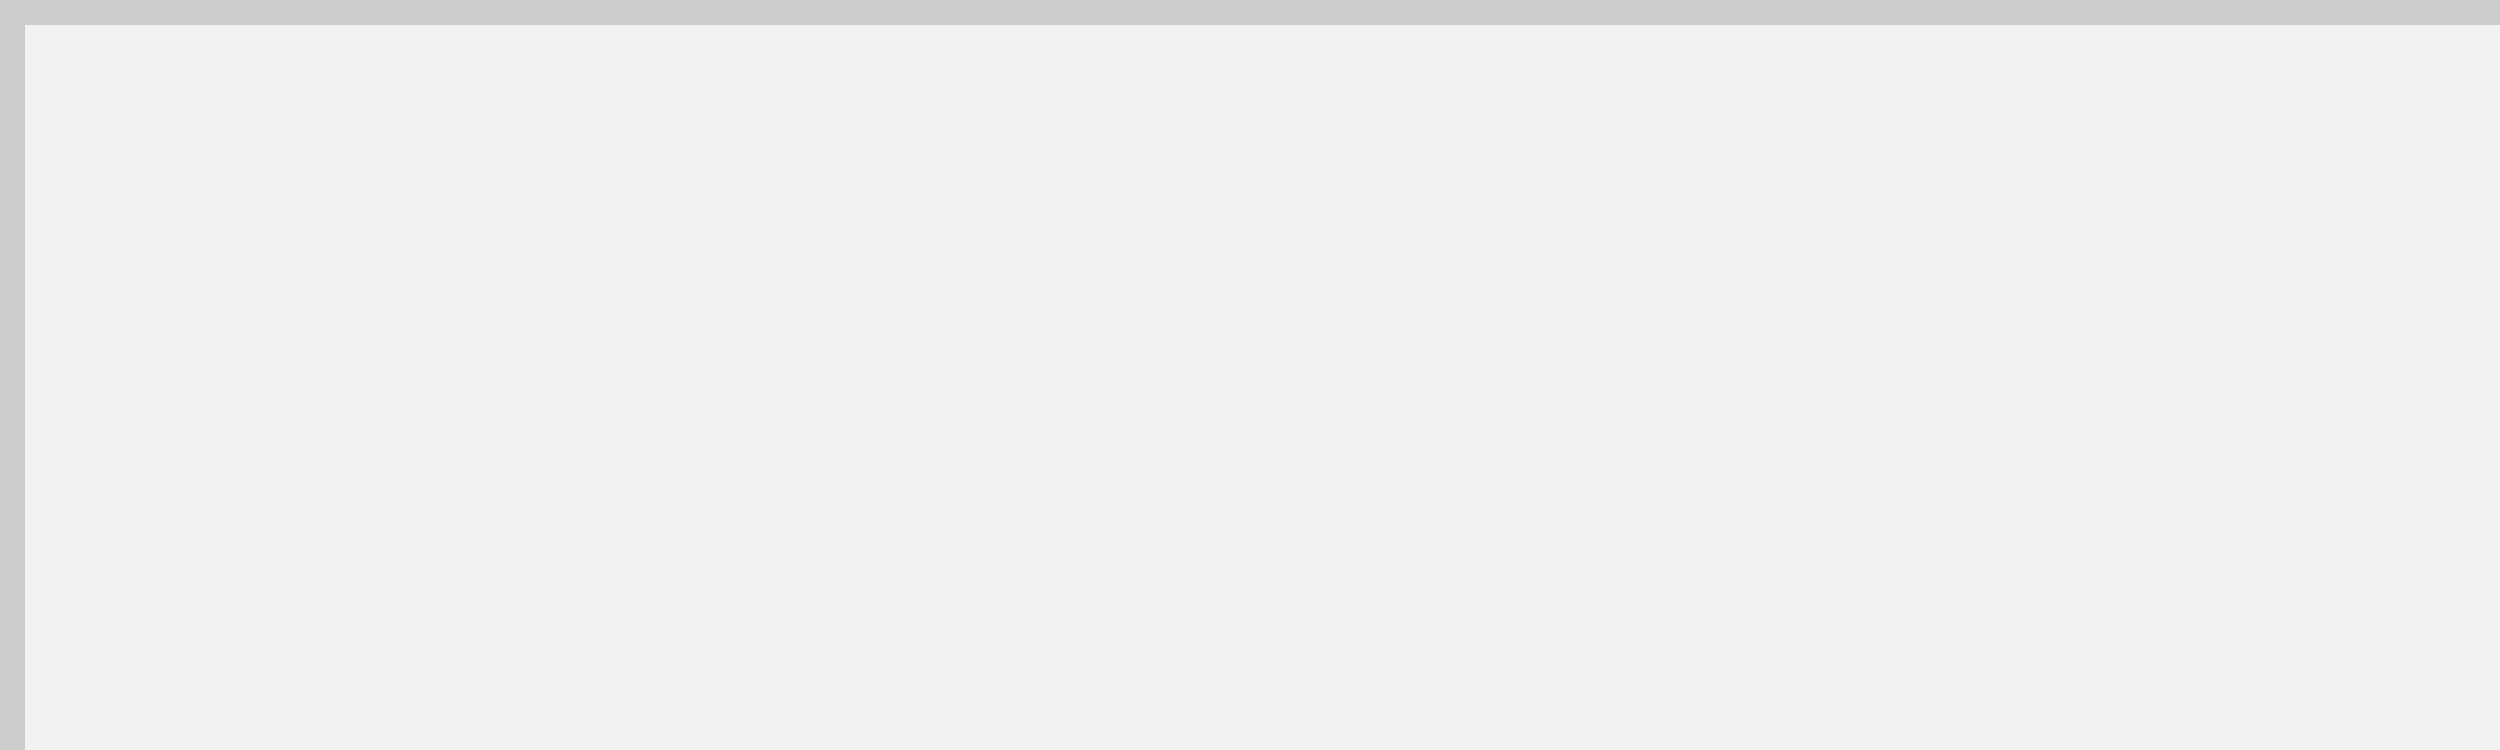
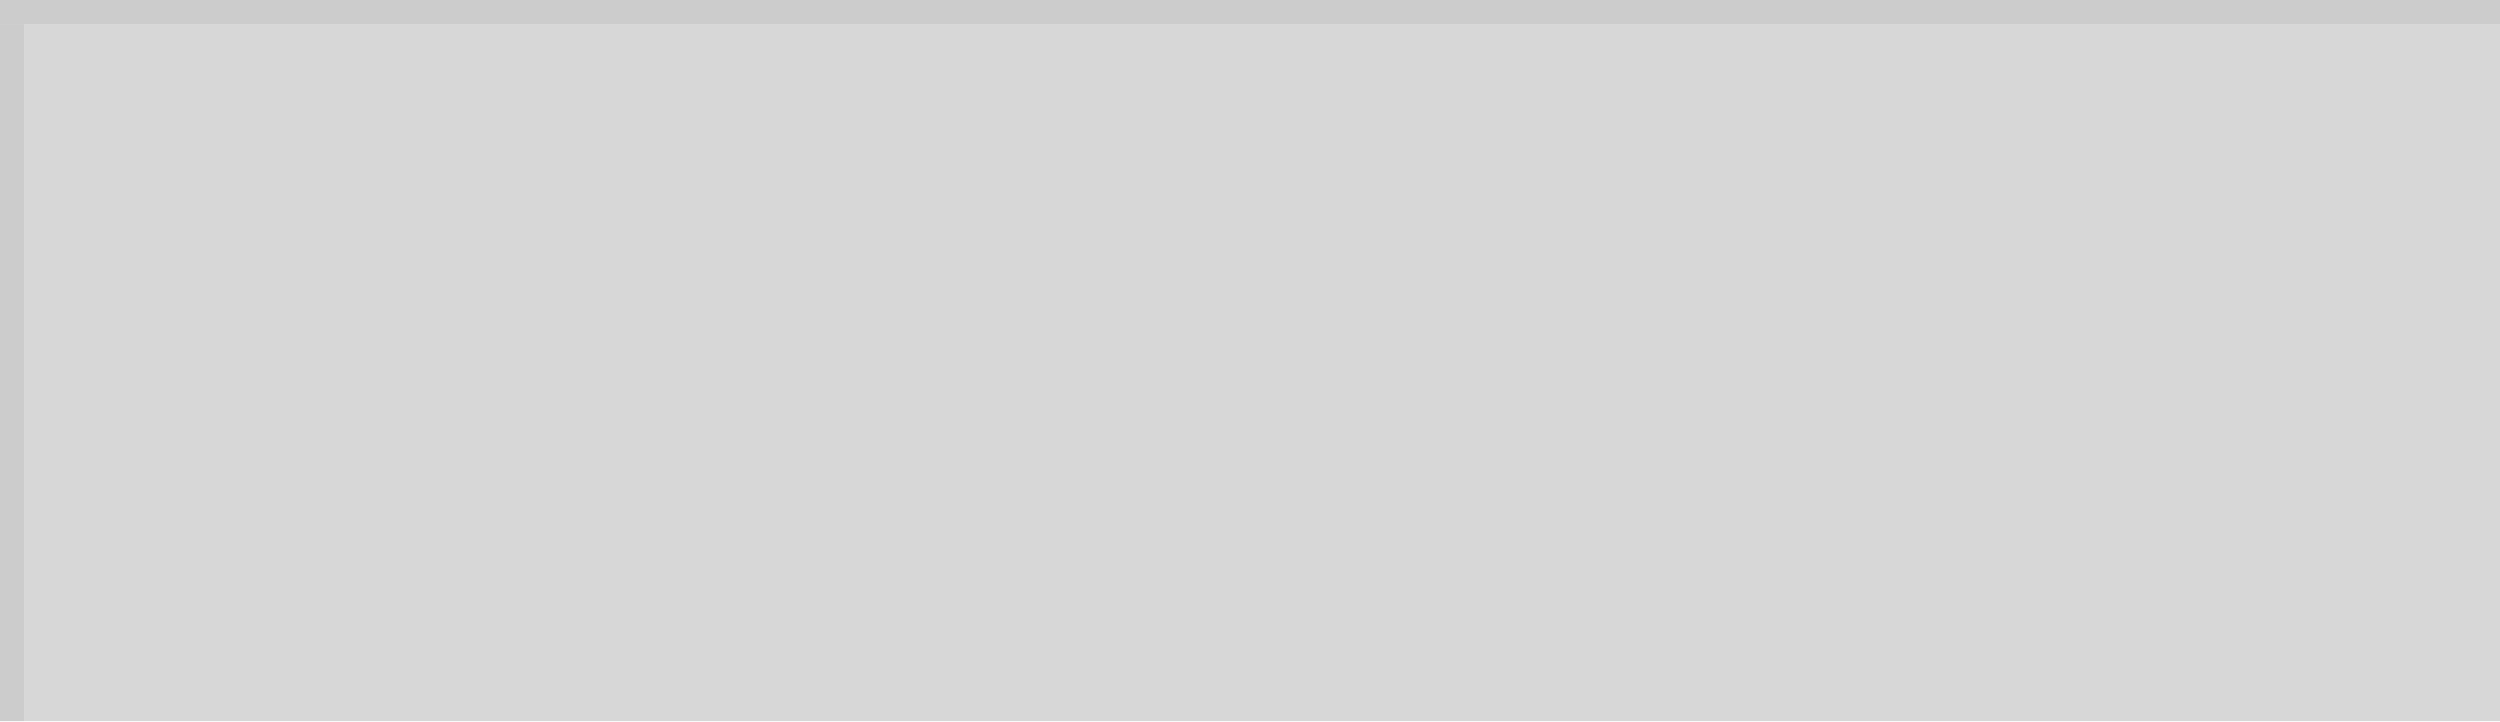
- <svg xmlns="http://www.w3.org/2000/svg" version="1.1" width="100px" height="30px" viewBox="324 60 100 30">
-   <path d="M 1 1  L 100 1  L 100 30  L 1 30  L 1 1  Z " fill-rule="nonzero" fill="rgba(242, 242, 242, 1)" stroke="none" transform="matrix(1 0 0 1 324 60 )" class="fill" />
-   <path d="M 0.5 1  L 0.5 30  " stroke-width="1" stroke-dasharray="0" stroke="rgba(204, 204, 204, 1)" fill="none" transform="matrix(1 0 0 1 324 60 )" class="stroke" />
-   <path d="M 0 0.5  L 100 0.5  " stroke-width="1" stroke-dasharray="0" stroke="rgba(204, 204, 204, 1)" fill="none" transform="matrix(1 0 0 1 324 60 )" class="stroke" />
+ <svg xmlns="http://www.w3.org/2000/svg" version="1.1" width="104px" height="30px" viewBox="0 0 104 30">
+   <path d="M 1 1  L 104 1  L 104 30  L 1 30  L 1 1  Z " fill-rule="nonzero" fill="rgba(215, 215, 215, 1)" stroke="none" class="fill" />
+   <path d="M 0.5 1  L 0.5 30  " stroke-width="1" stroke-dasharray="0" stroke="rgba(204, 204, 204, 1)" fill="none" class="stroke" />
+   <path d="M 0 0.5  L 104 0.5  " stroke-width="1" stroke-dasharray="0" stroke="rgba(204, 204, 204, 1)" fill="none" class="stroke" />
</svg>
